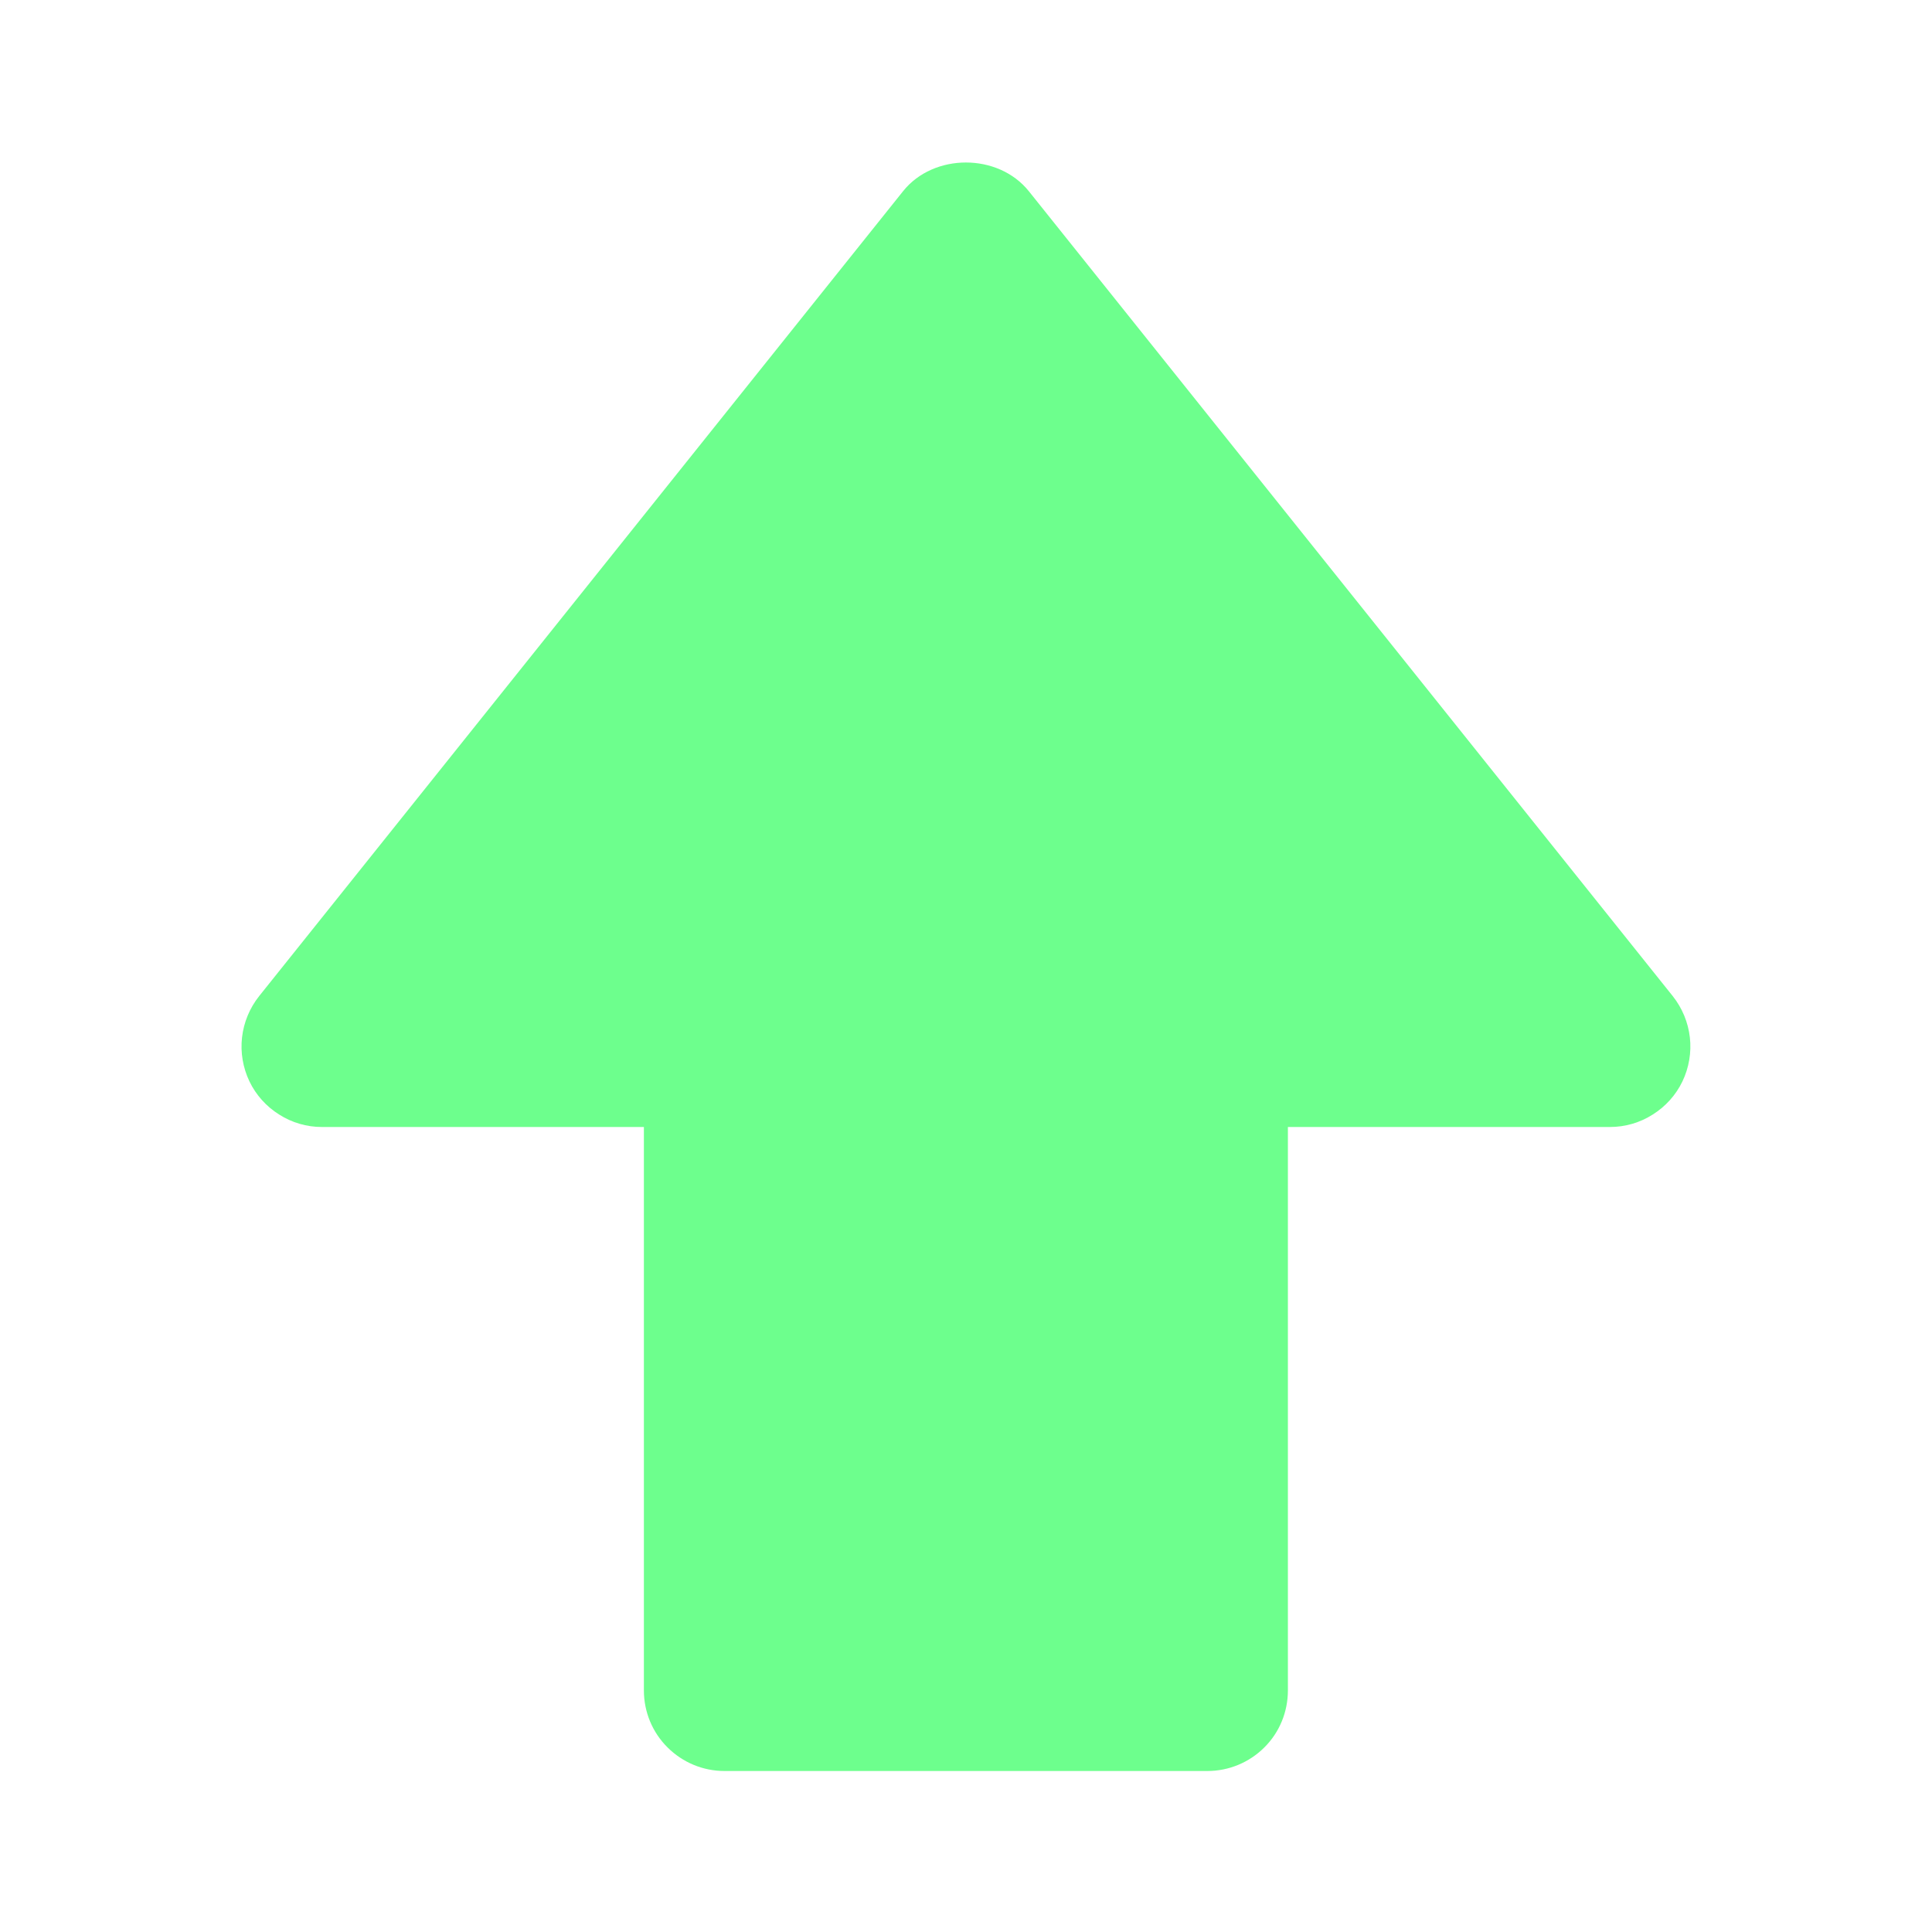
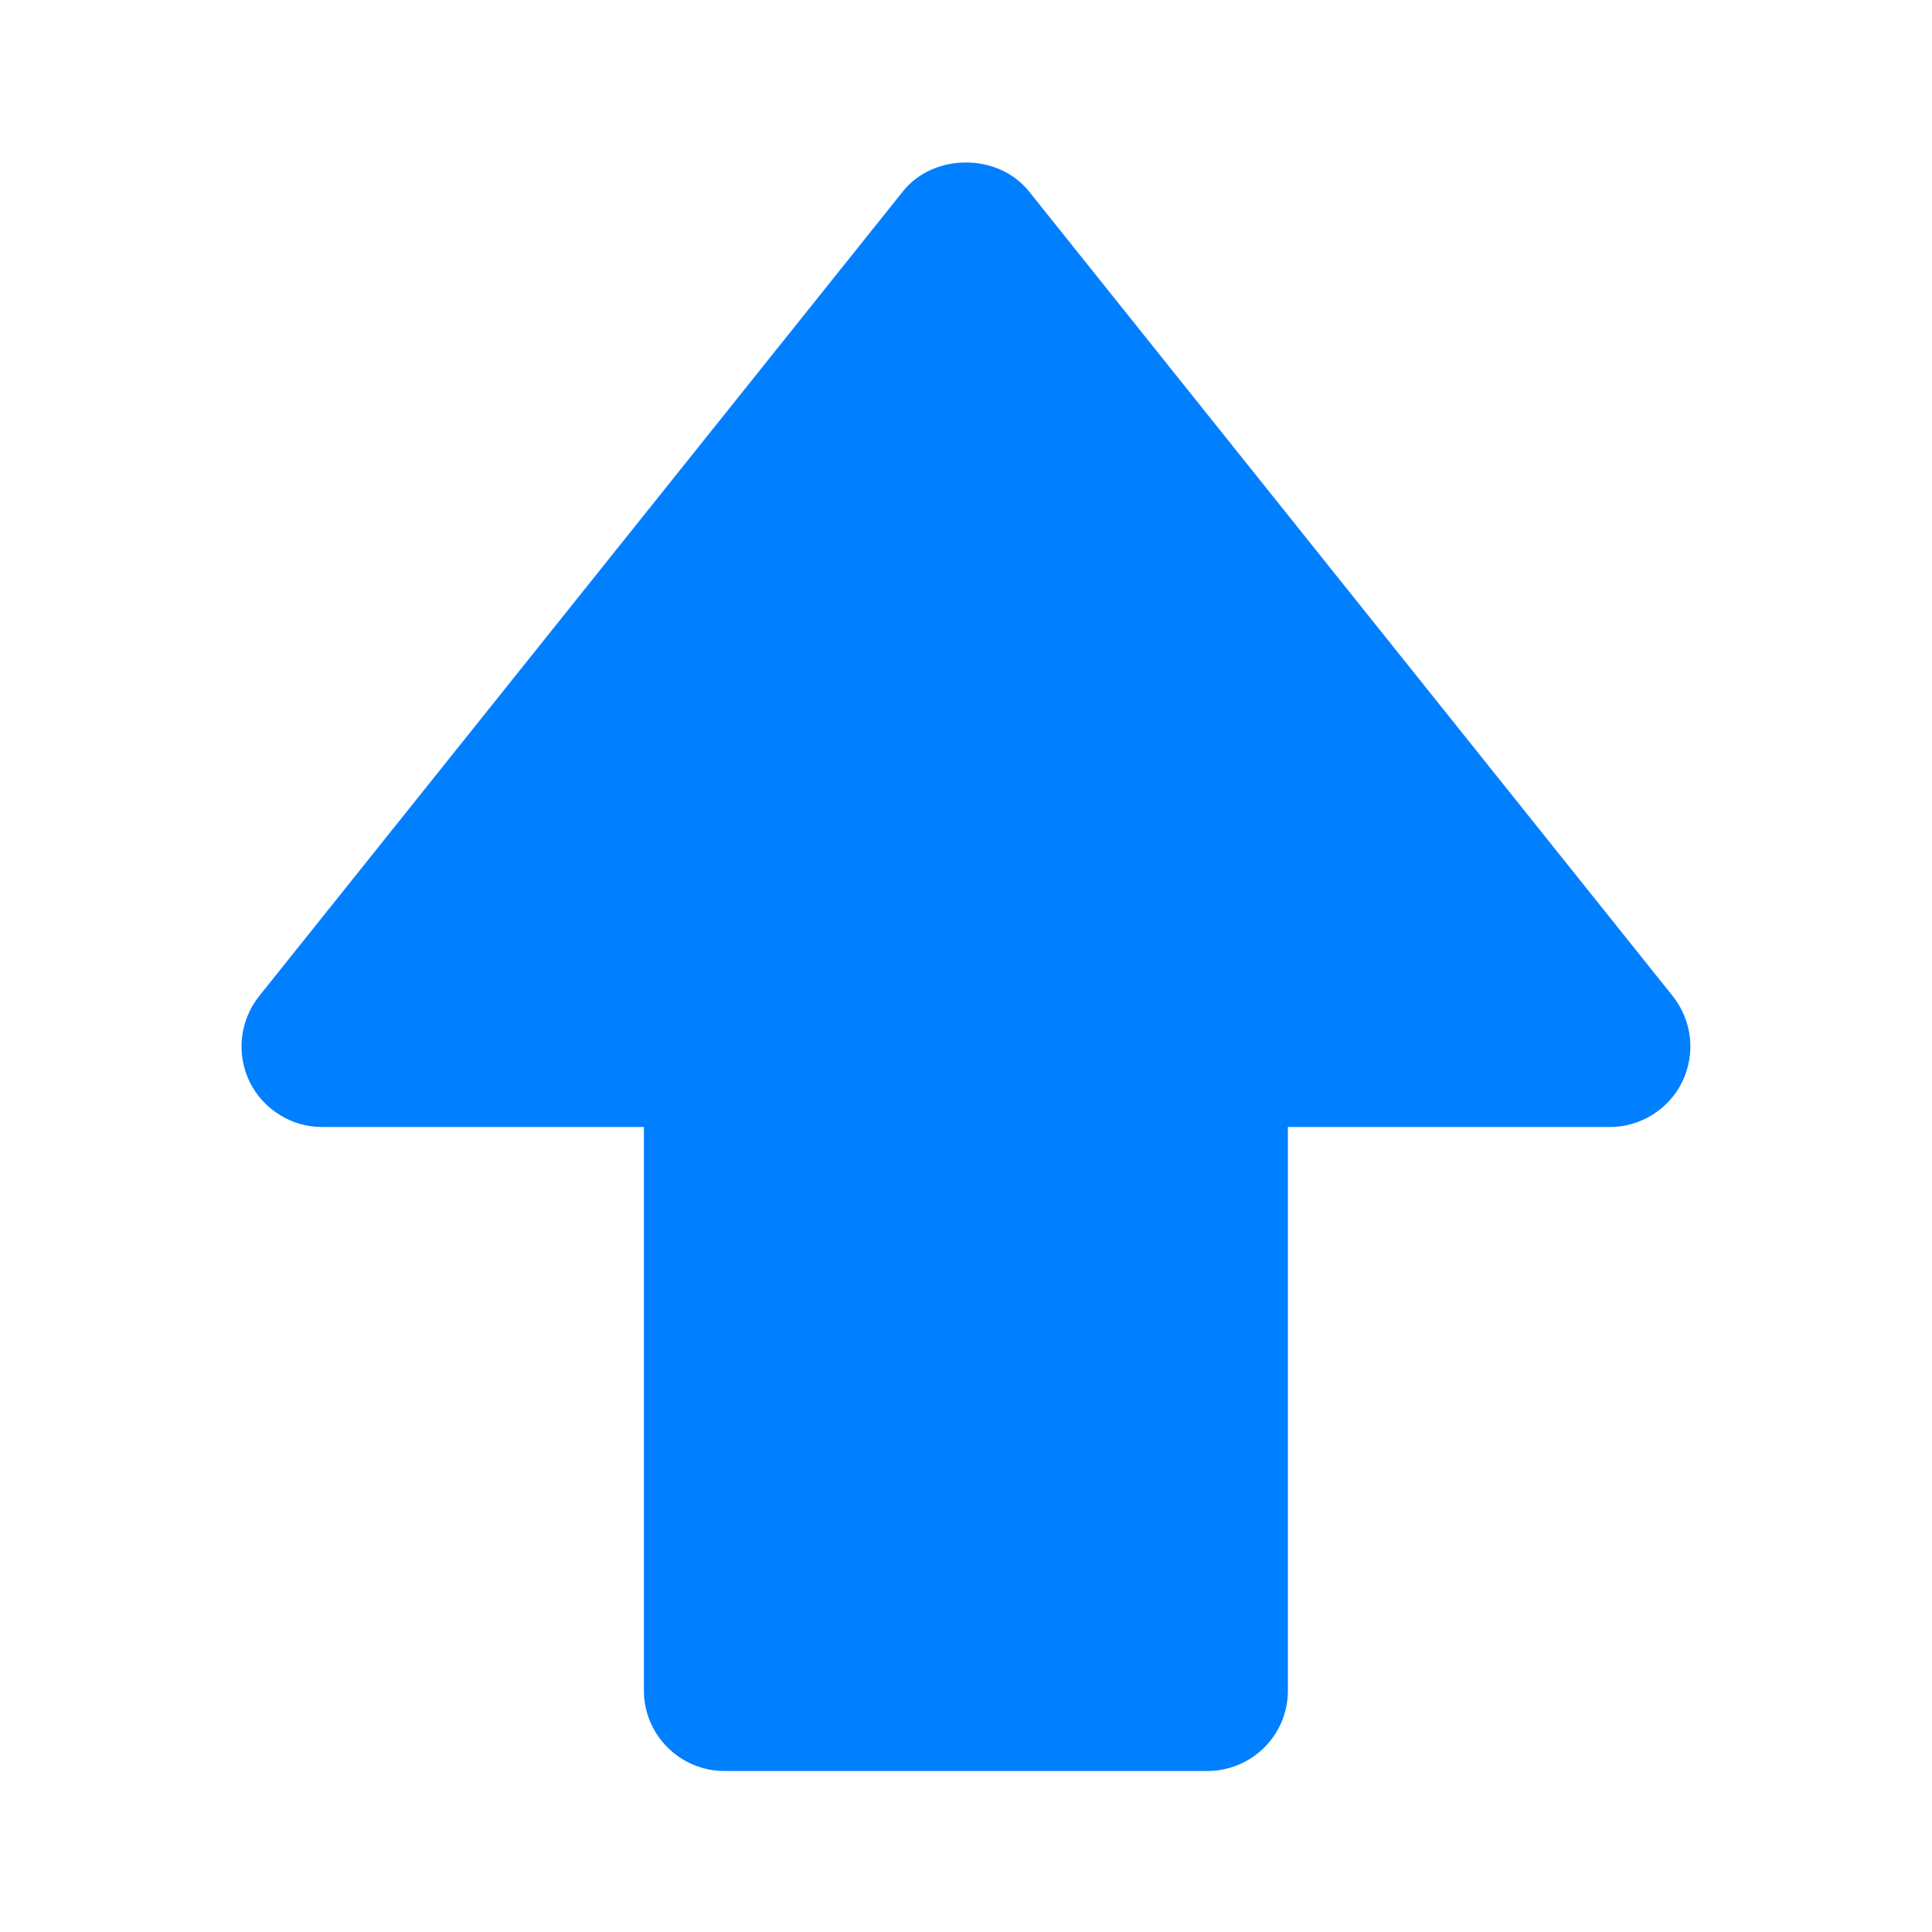
<svg xmlns="http://www.w3.org/2000/svg" width="18" height="18" viewBox="0 0 18 18" fill="none">
-   <path d="M9.585 1.781C9.299 1.425 8.699 1.425 8.414 1.781L2.414 9.281C2.326 9.392 2.271 9.525 2.255 9.665C2.239 9.805 2.263 9.947 2.324 10.075C2.385 10.202 2.481 10.309 2.601 10.384C2.72 10.46 2.858 10.5 2.999 10.5H5.999V15.75C5.999 15.949 6.078 16.14 6.219 16.28C6.36 16.421 6.551 16.5 6.749 16.5H11.249C11.448 16.5 11.639 16.421 11.78 16.28C11.921 16.14 11.999 15.949 11.999 15.75V10.5H14.999C15.141 10.5 15.279 10.46 15.398 10.384C15.518 10.309 15.614 10.202 15.675 10.075C15.736 9.947 15.76 9.805 15.744 9.665C15.728 9.525 15.673 9.392 15.585 9.281L9.585 1.781ZM11.249 9H10.499V15H7.499V9H4.56L8.999 3.451L13.439 9H11.249Z" fill="#6DFF8D" />
-   <path d="M10.916 15.113H6.877L6.768 9.328L4.039 9.109L9.17 3.105L13.973 9.328H10.916V15.113Z" fill="#6DFF8D" />
+   <path d="M9.585 1.781C9.299 1.425 8.699 1.425 8.414 1.781L2.414 9.281C2.326 9.392 2.271 9.525 2.255 9.665C2.239 9.805 2.263 9.947 2.324 10.075C2.385 10.202 2.481 10.309 2.601 10.384C2.72 10.46 2.858 10.5 2.999 10.5H5.999V15.75C5.999 15.949 6.078 16.14 6.219 16.28C6.36 16.421 6.551 16.5 6.749 16.5H11.249C11.448 16.5 11.639 16.421 11.78 16.28C11.921 16.14 11.999 15.949 11.999 15.75V10.5H14.999C15.141 10.5 15.279 10.46 15.398 10.384C15.518 10.309 15.614 10.202 15.675 10.075C15.736 9.947 15.76 9.805 15.744 9.665C15.728 9.525 15.673 9.392 15.585 9.281L9.585 1.781ZM11.249 9H10.499V15H7.499V9H4.56L8.999 3.451L13.439 9H11.249Z" fill="#007FFF" />
+   <path d="M10.916 15.113H6.877L6.768 9.328L4.039 9.109L9.17 3.105L13.973 9.328H10.916V15.113Z" fill="#007FFF" />
</svg>
